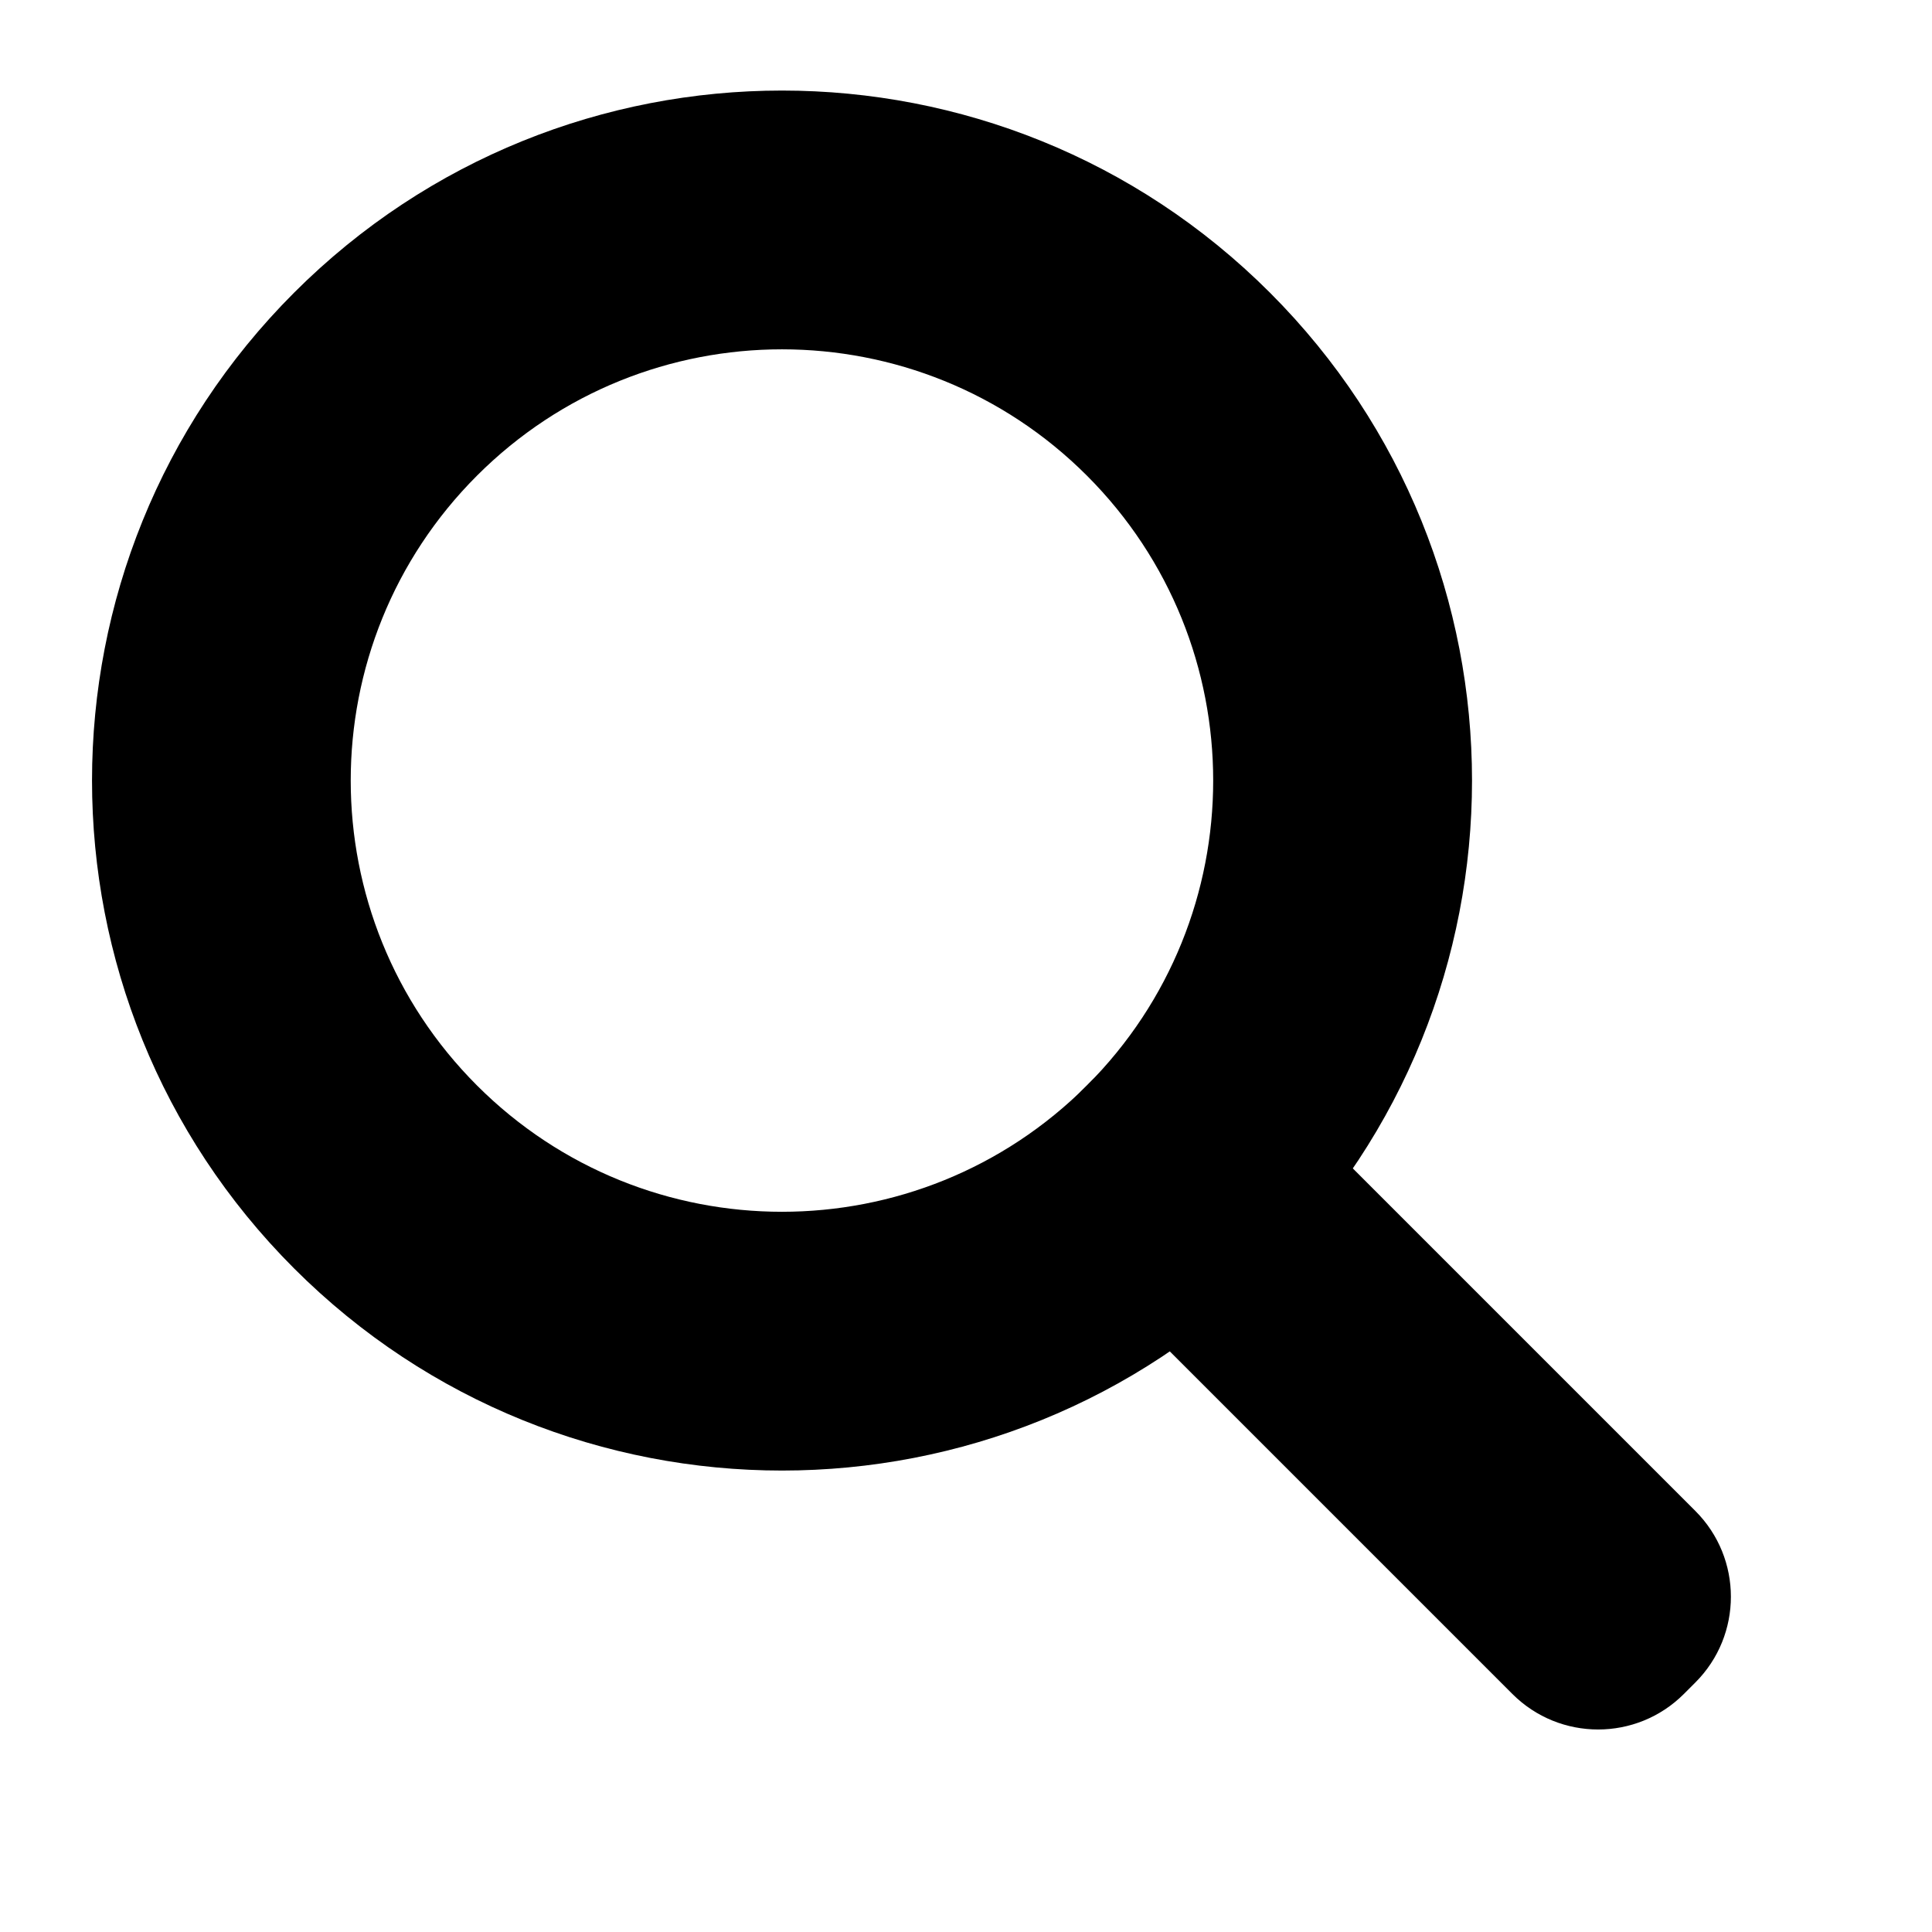
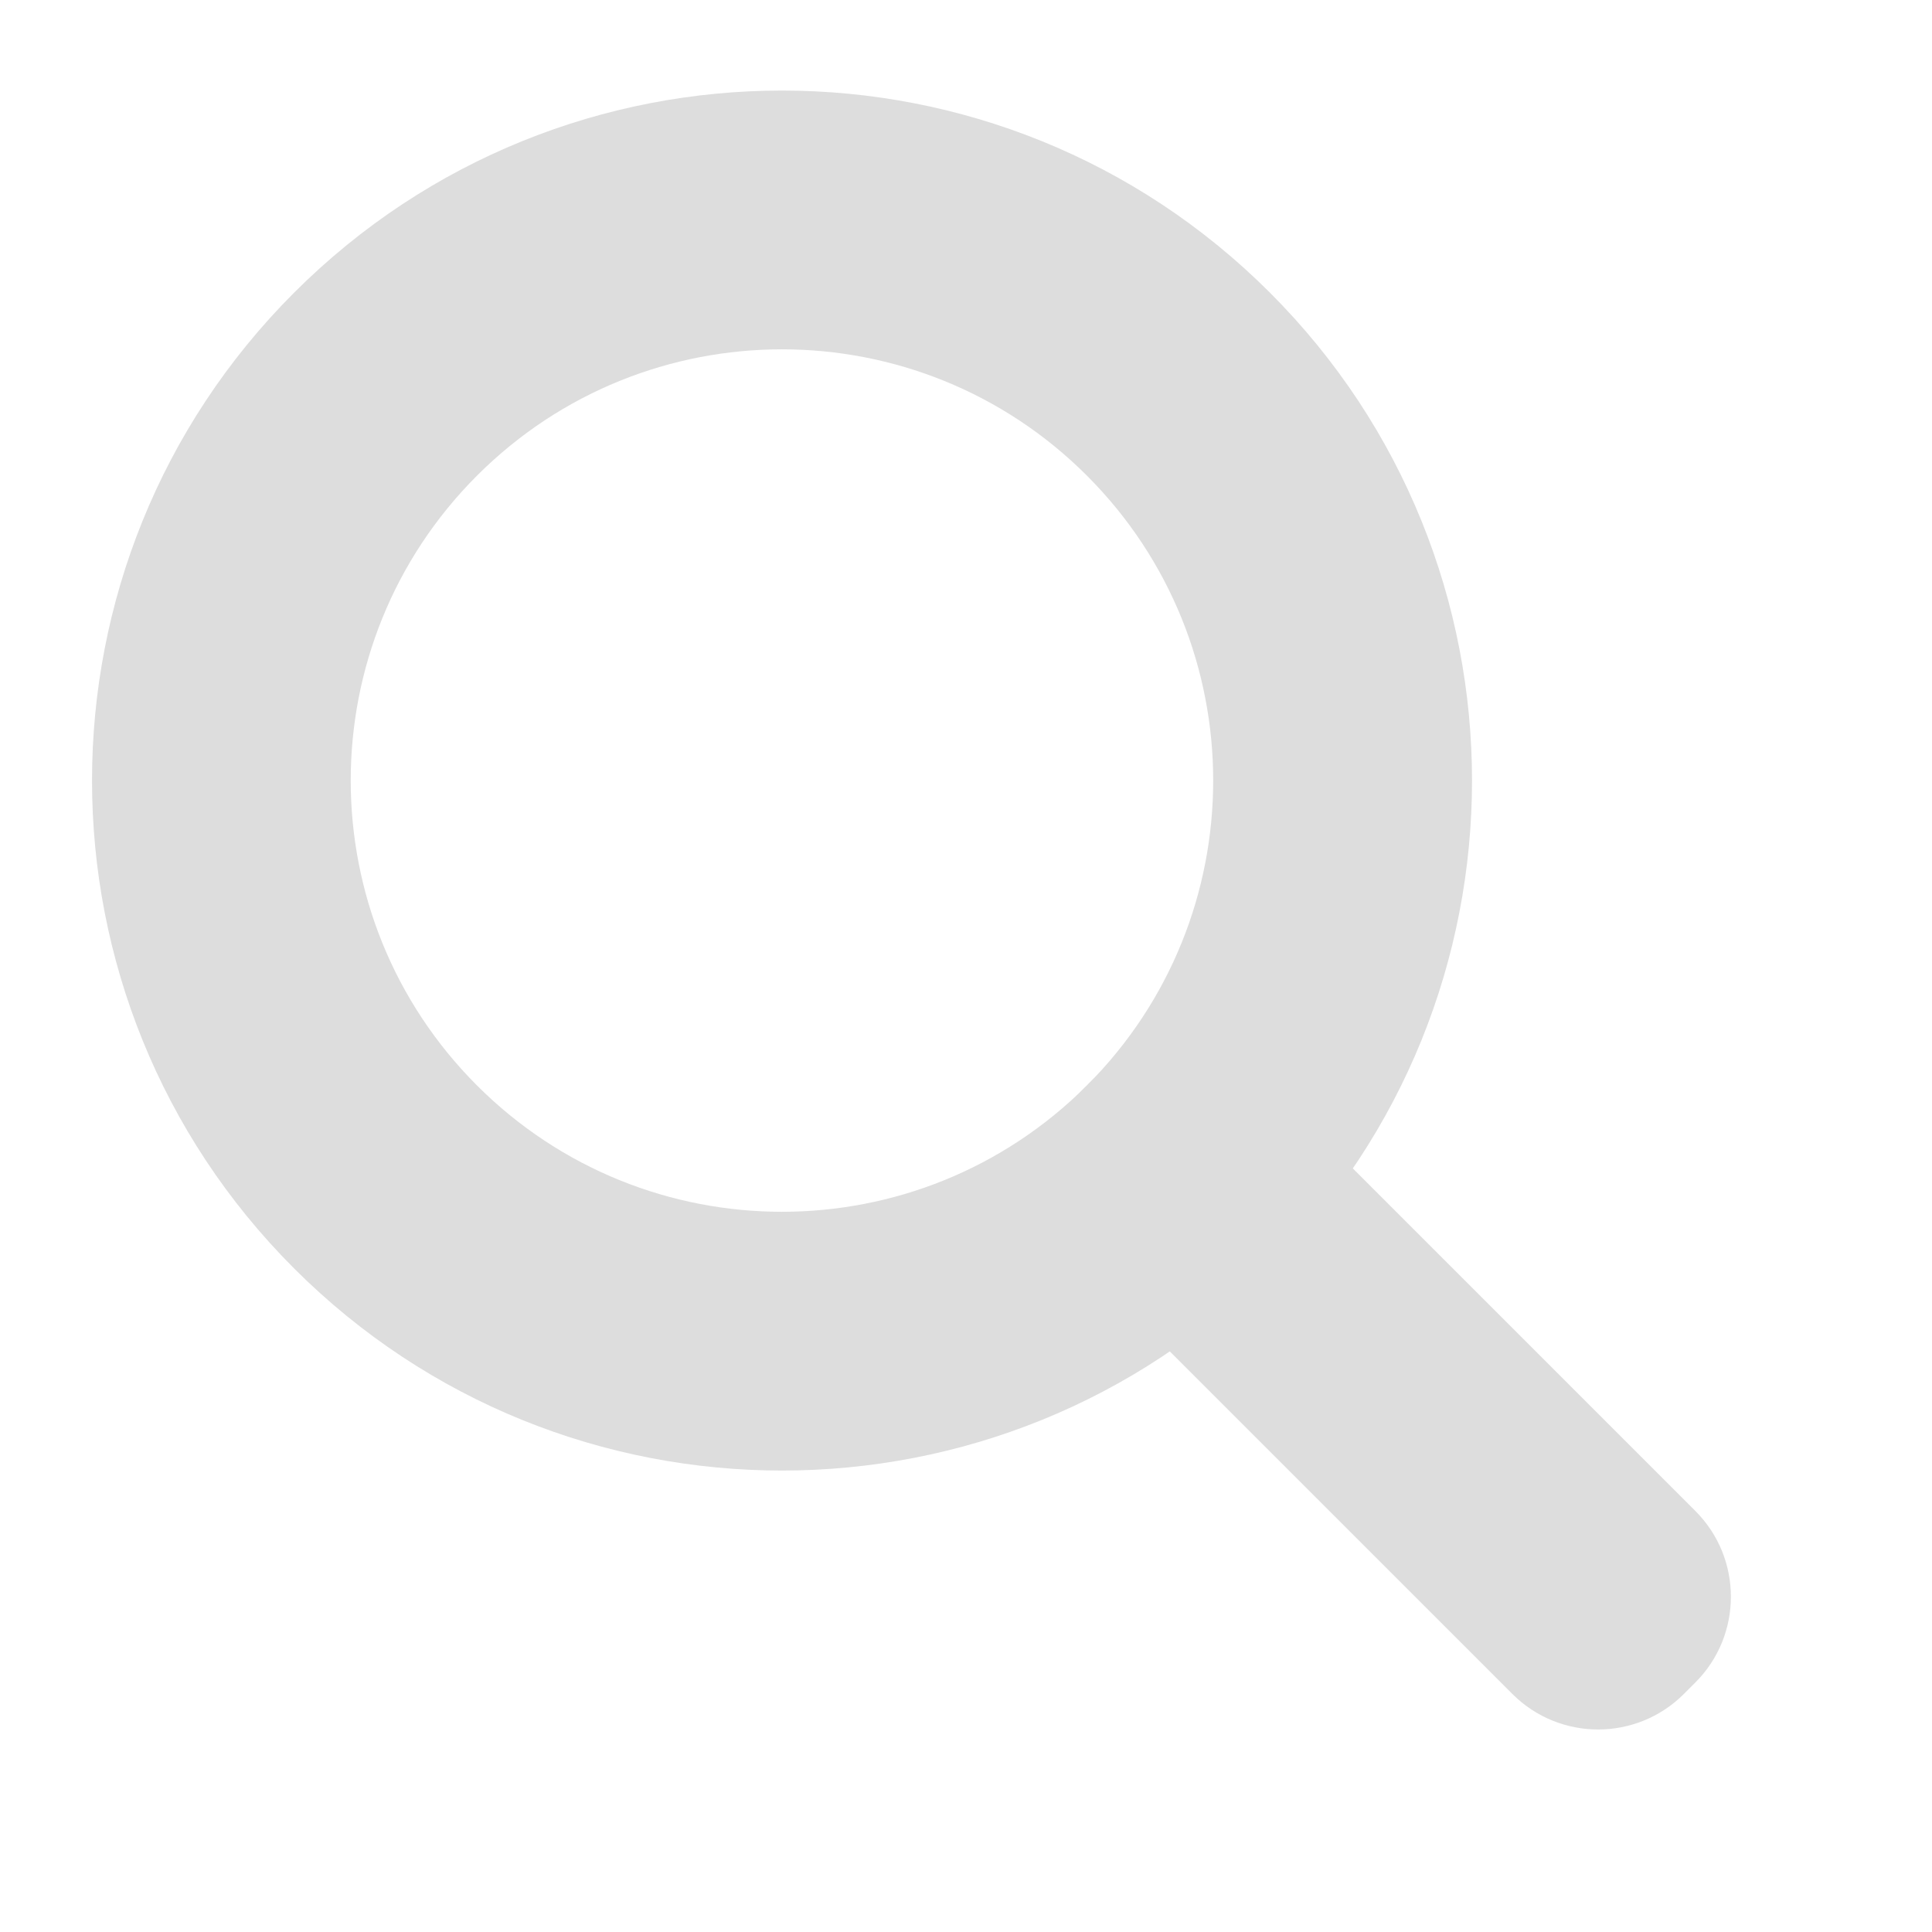
<svg xmlns="http://www.w3.org/2000/svg" width="21" height="21">
-   <g transform="rotate(-45 8.525 8.386)" style="fill:#000;">
+   <g transform="rotate(-45 8.525 8.386)" style="fill:#ddd;">
    <path d="M8.438.938a7.5 7.5 0 0 0-7.5 7.5 7.5 7.5 0 0 0 7.5 7.5 7.5 7.5 0 0 0 7.5-7.5 7.5 7.5 0 0 0-7.5-7.5zm0 2.812a4.688 4.688 0 0 1 4.687 4.688 4.688 4.688 0 0 1-4.687 4.687A4.688 4.688 0 0 1 3.75 8.438 4.688 4.688 0 0 1 8.438 3.75z" />
    <rect ry="1.318" y="13.125" x="7.031" height="9.265" width="2.813" />
  </g>
</svg>
